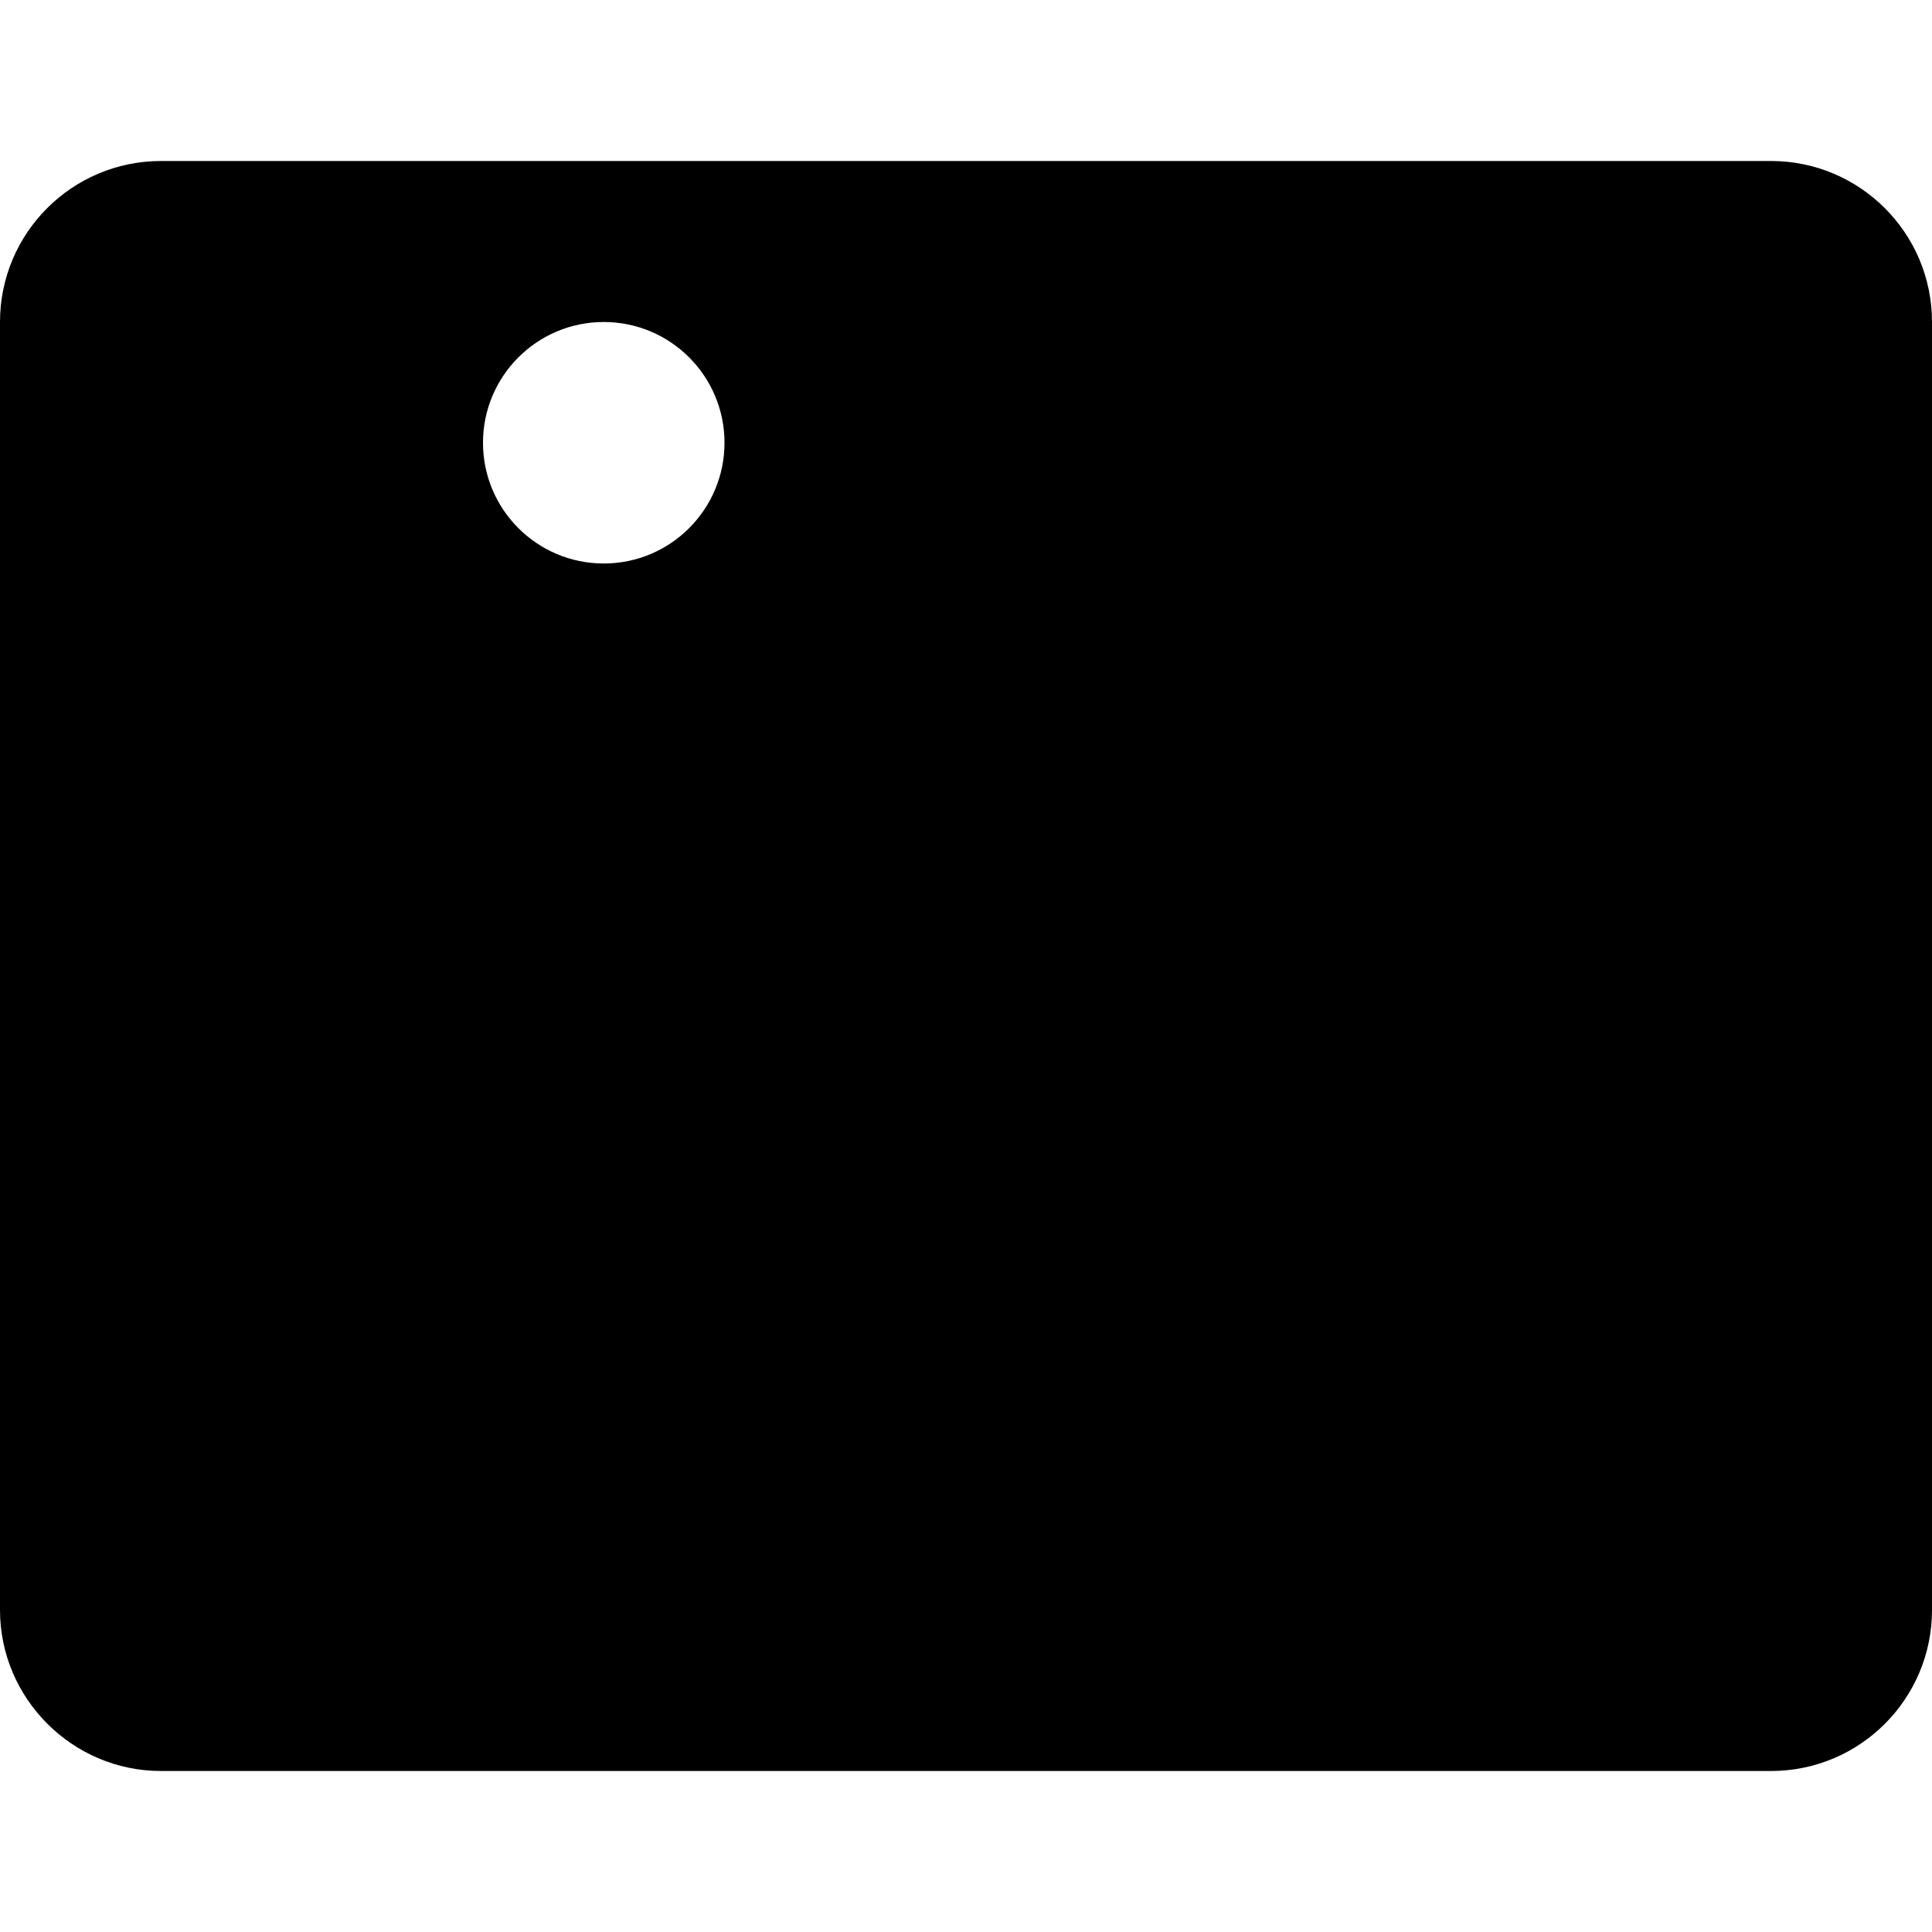
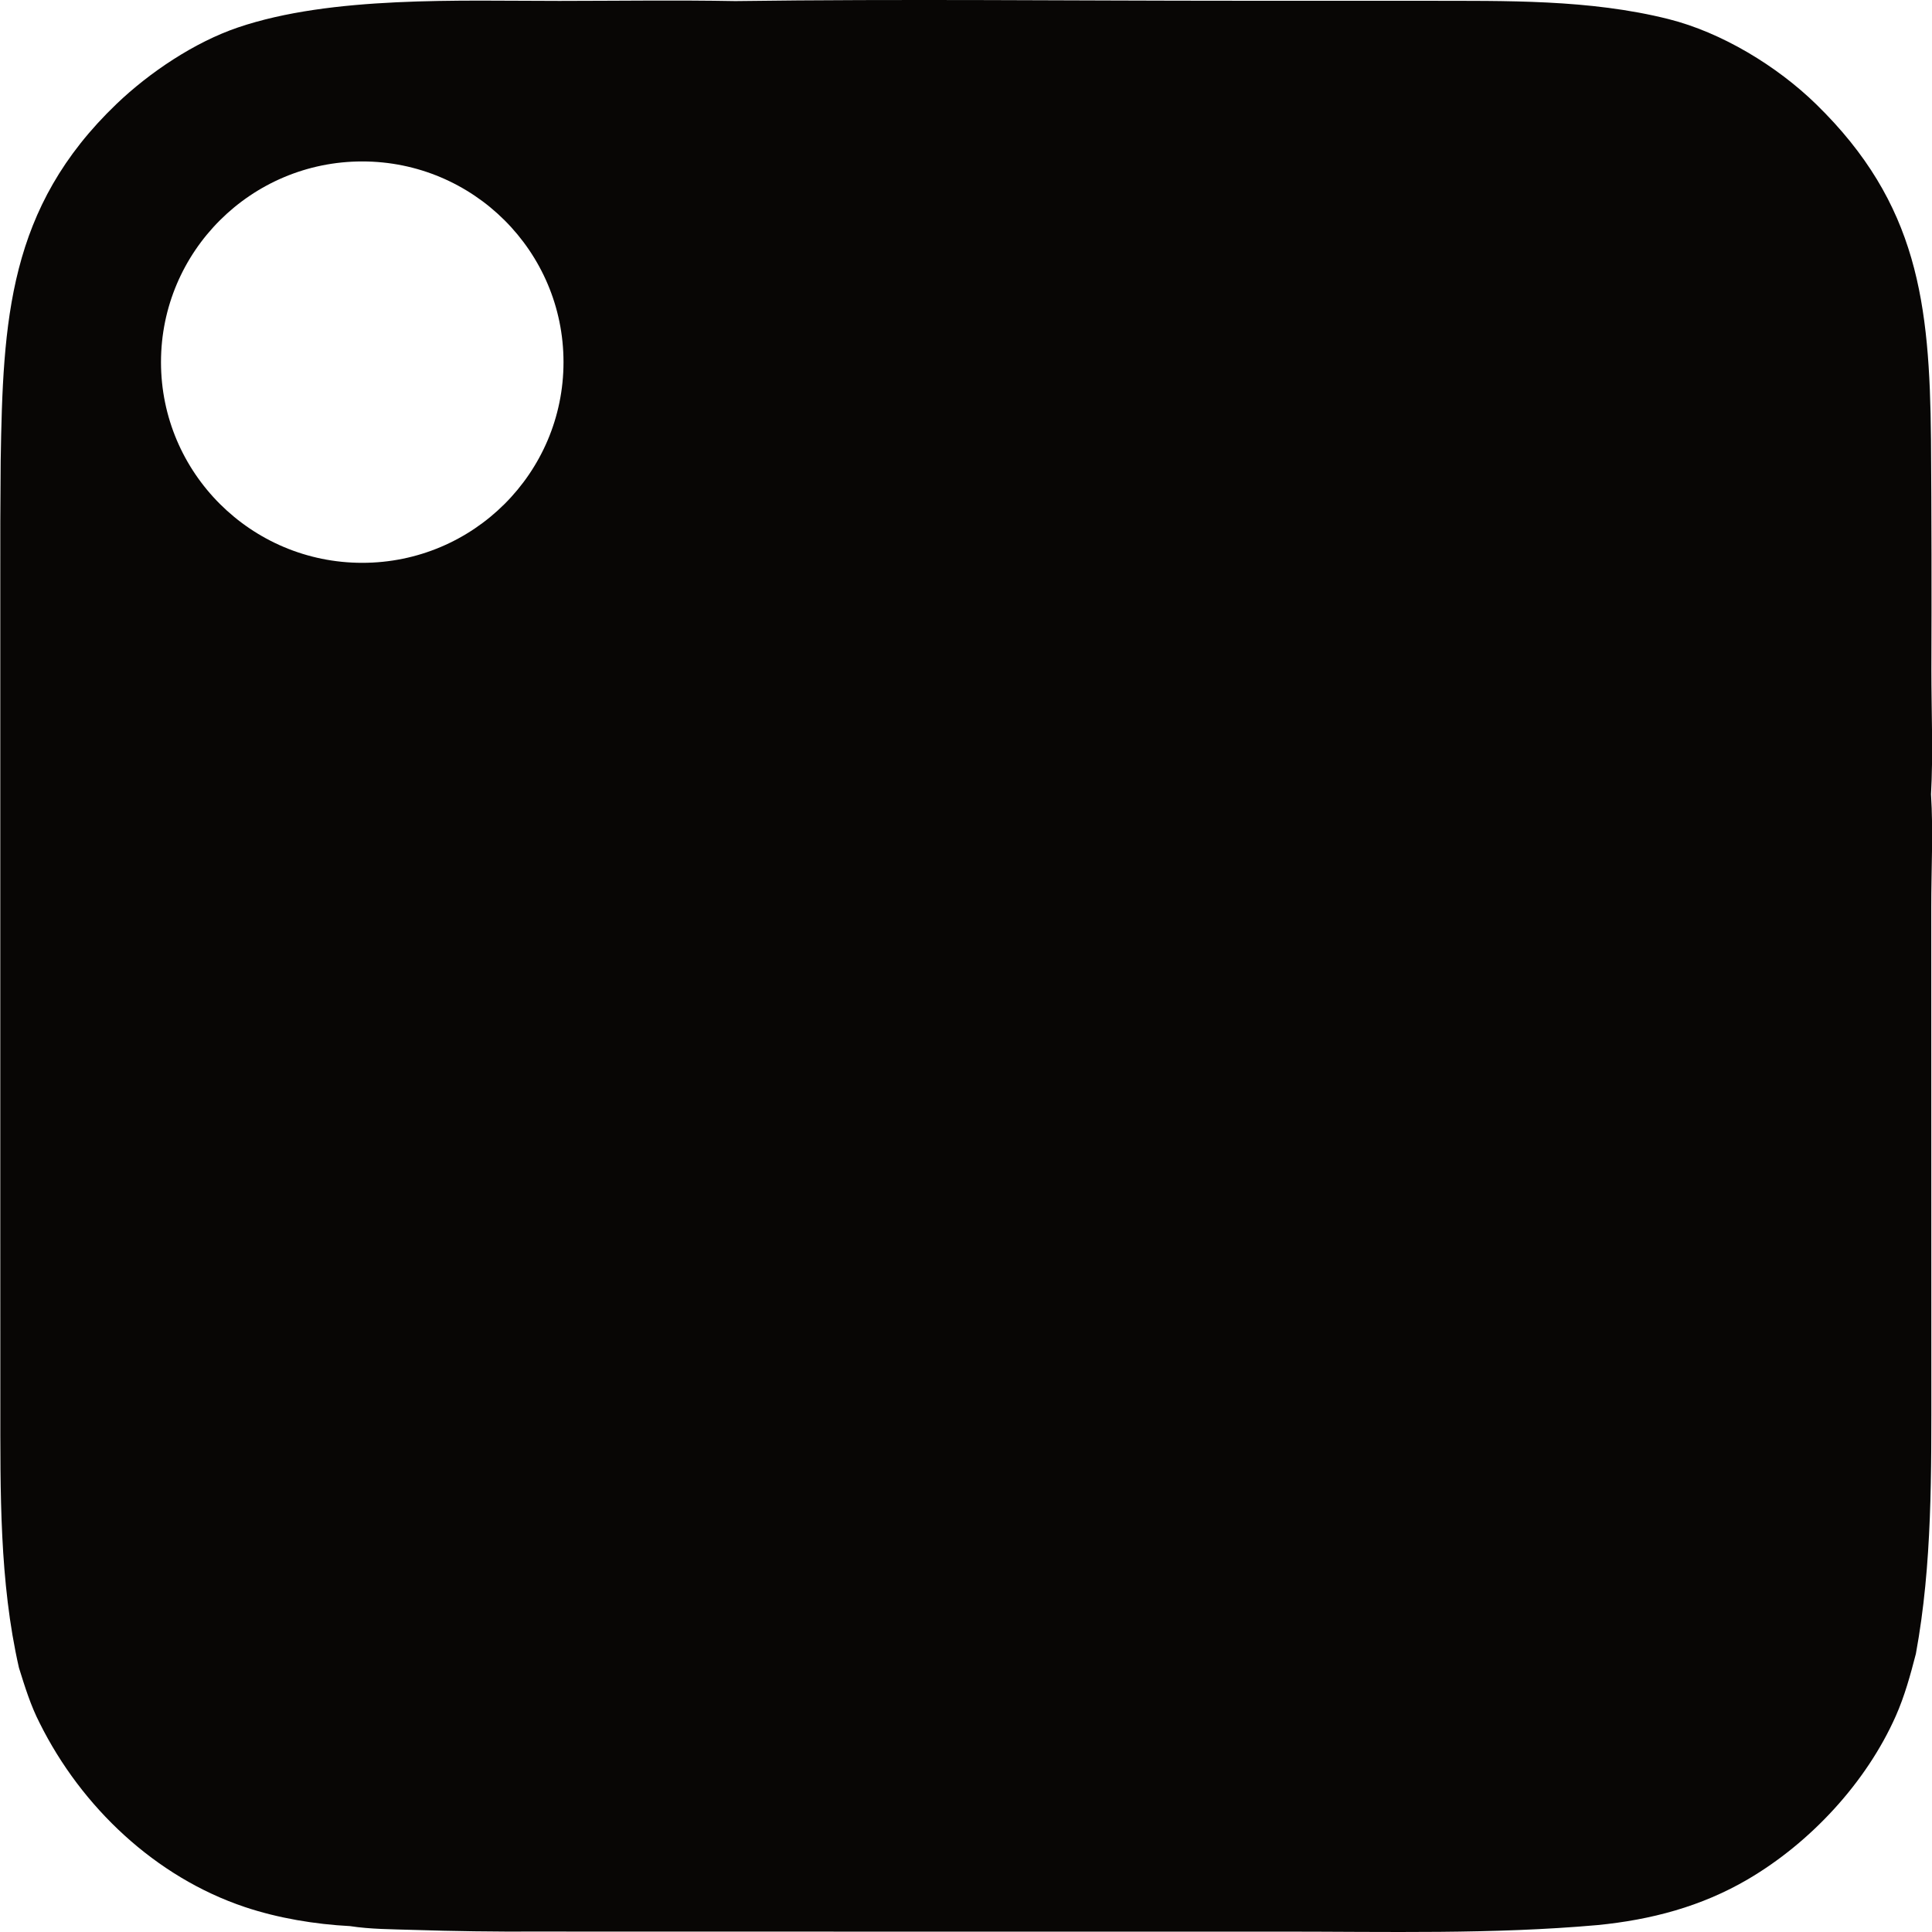
- <svg viewBox="0 0 24 24" width="24" height="24" data-reactroot="">
-   <path fill-rule="nonzero" clip-rule="nonzero" d="M2 2a2 2 0 0 0-2 2v16c0 1.1.9 2 2 2h20a2 2 0 0 0 2-2V4a2 2 0 0 0-2-2H2zm1.5 5a1.5 1.5 0 1 0 0-3 1.5 1.5 0 0 0 0 3zM9 5.5a1.5 1.5 0 1 1-3 0 1.5 1.5 0 0 1 3 0zM11.5 7a1.5 1.5 0 1 0 0-3 1.5 1.5 0 0 0 0 3z" />
+ <svg xmlns="http://www.w3.org/2000/svg" xml:space="preserve" style="fill-rule:evenodd;clip-rule:evenodd;stroke-linejoin:round;stroke-miterlimit:2" viewBox="0 0 100 100">
+   <path d="M.015 62.884V30.127c-.005-2.088.001-4.175.02-6.263.119-7.278.38-13.107 5.999-18.486 1.712-1.638 4.041-3.195 6.281-3.956C17.166-.225 23.818.05 28.957.047c3.032-.002 6.07-.047 9.101.009C46.729-.06 55.418.04 64.09.039l9.675.002c4.191.009 8.494-.082 12.59.945 2.754.69 5.623 2.431 7.652 4.412 5.276 5.151 5.869 10.302 5.941 17.321.028 3.983.035 7.966.02 11.95-.001 2.072.097 4.403-.019 6.442.122 1.922.011 3.907.013 5.837l.002 12.205.002 12.328c-.002 4.723.058 9.457-.801 14.121-.284 1.098-.581 2.187-1.043 3.227-1.528 3.439-4.411 6.542-7.649 8.441-2.413 1.415-5.023 2.101-7.789 2.372-5.428.482-10.913.338-16.358.338H43.147l-15.407-.003c-2.121.011-4.242-.018-6.362-.086-1.071-.034-2.204-.032-3.263-.196-1.807-.094-3.721-.411-5.438-.986-4.634-1.551-8.461-5.18-10.62-9.516-.469-.91-.772-1.895-1.076-2.869-1.02-4.478-.961-9.128-.964-13.699l-.002-9.741ZM18.75 8.356c-5.749 0-10.417 4.655-10.417 10.388s4.668 10.388 10.417 10.388 10.417-4.655 10.417-10.388S24.499 8.356 18.75 8.356Z" style="fill:#080605" />
</svg>
